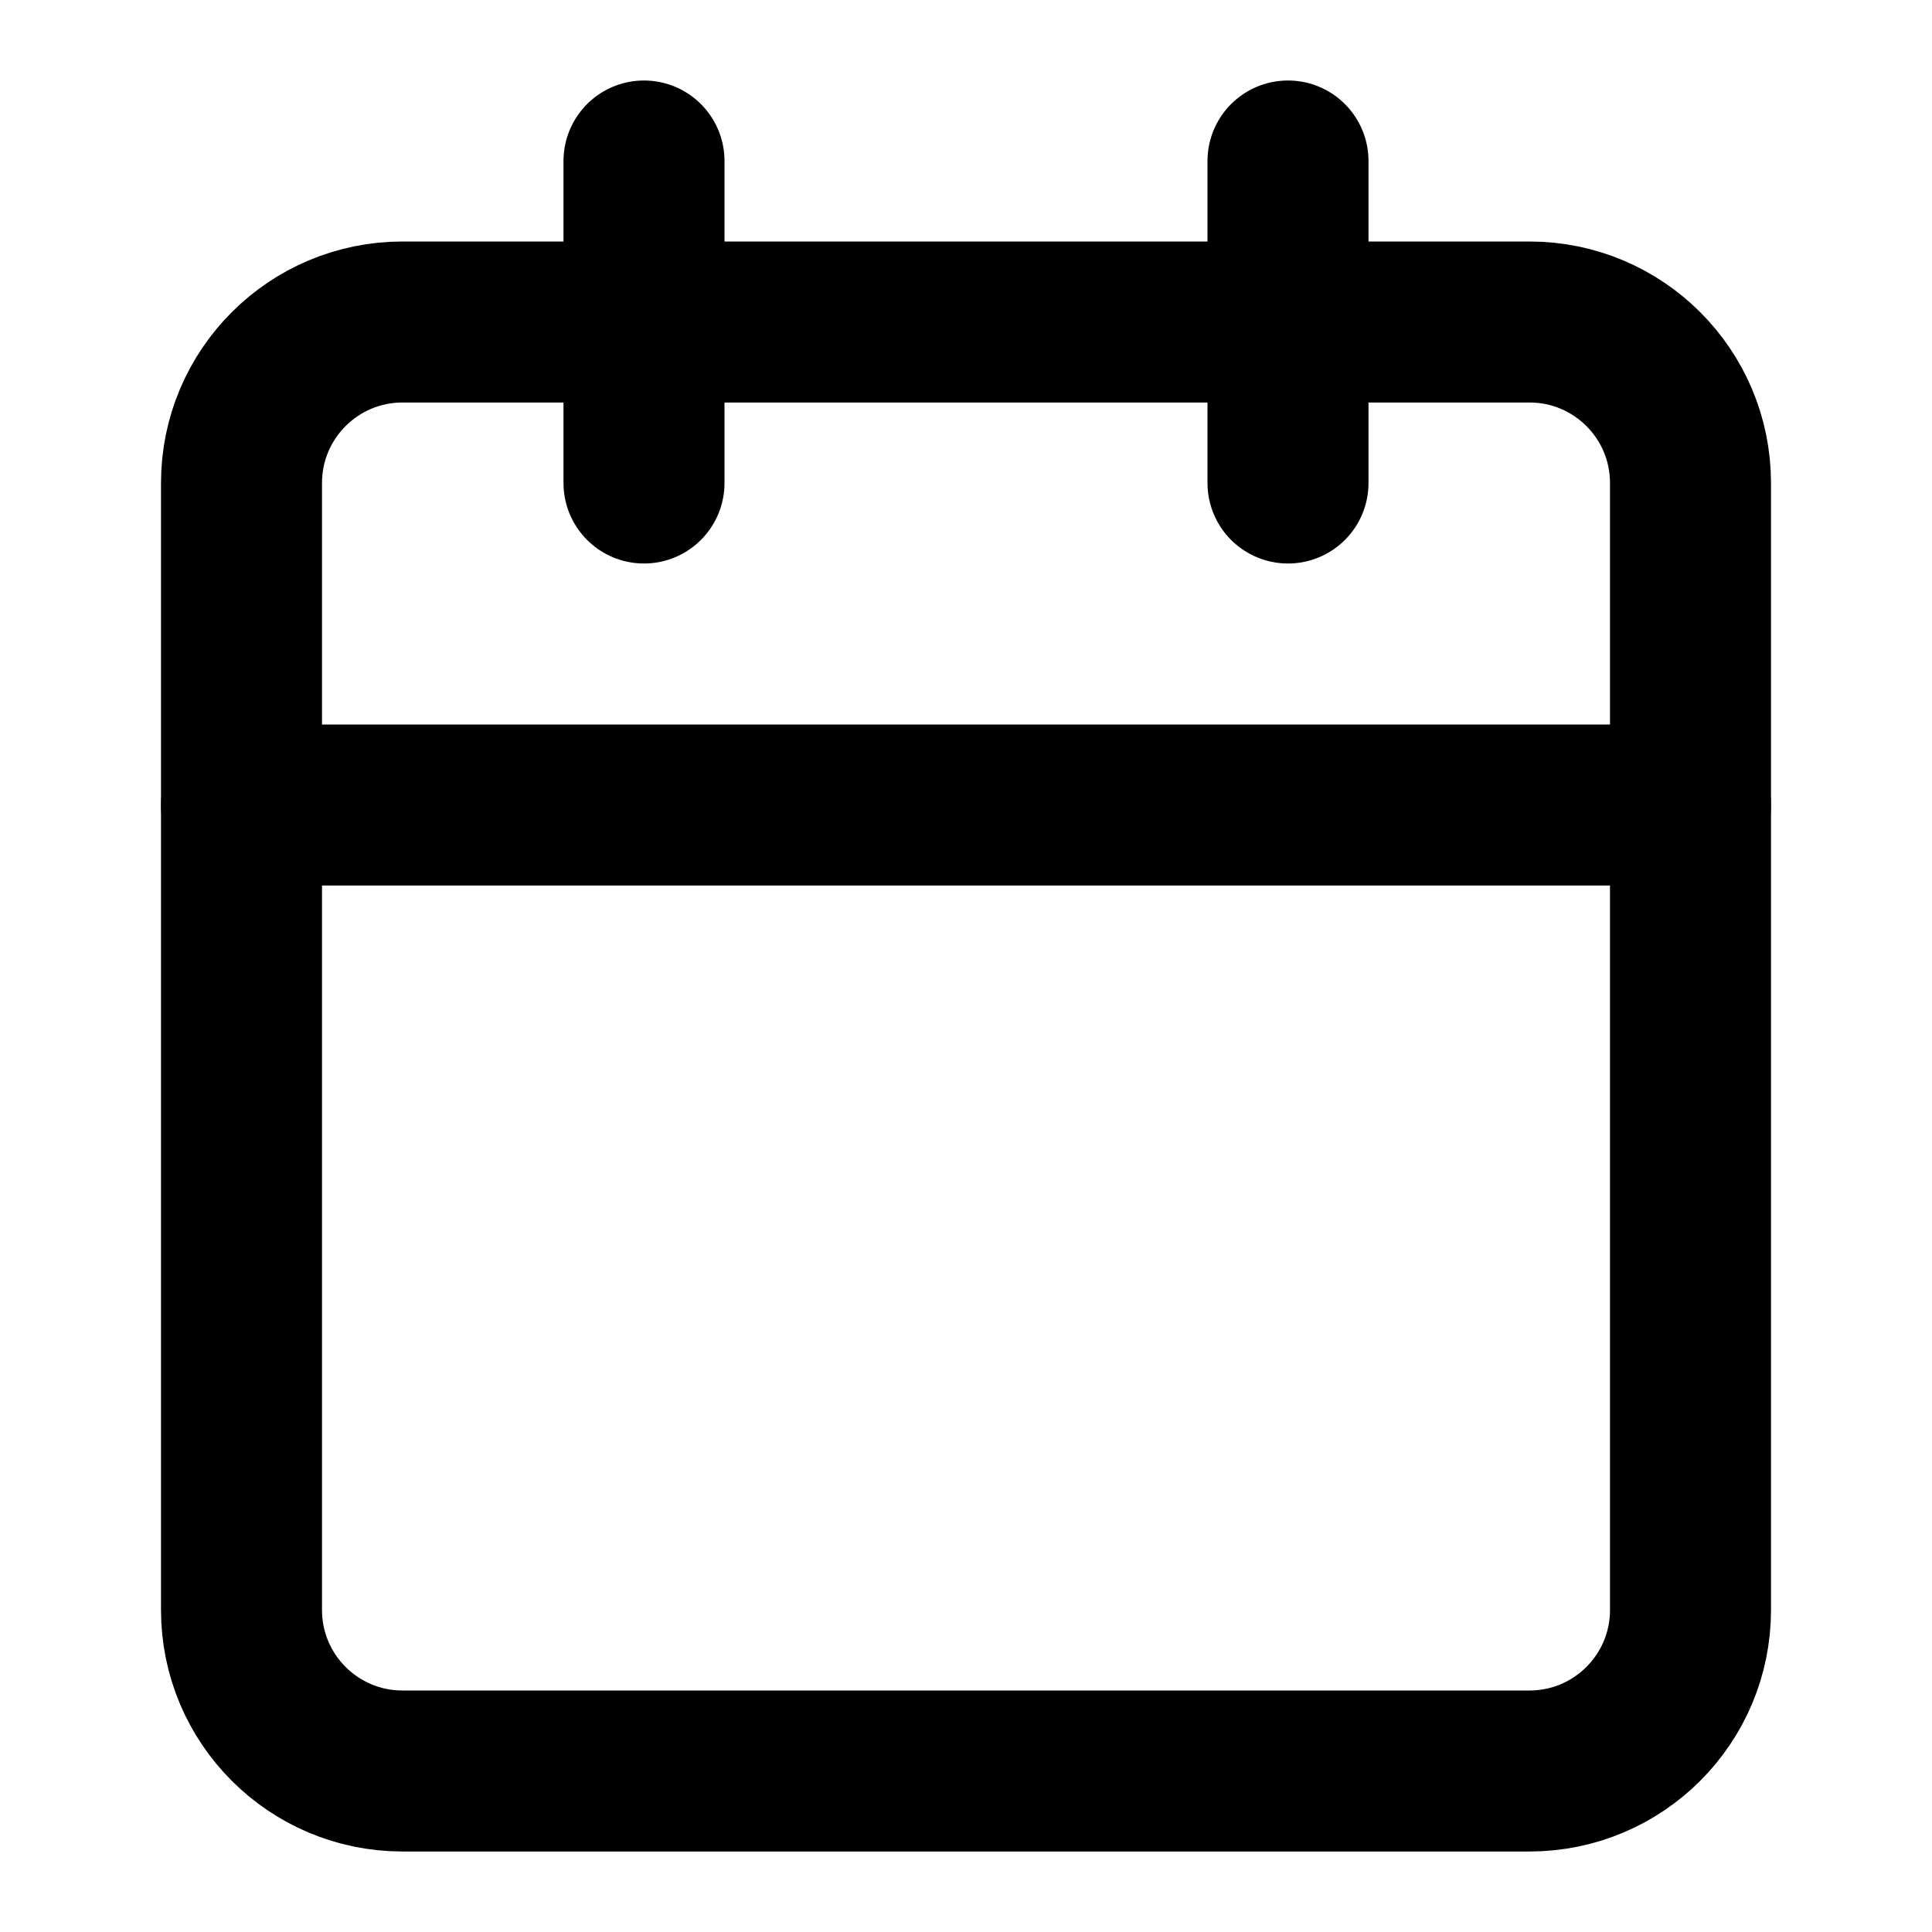
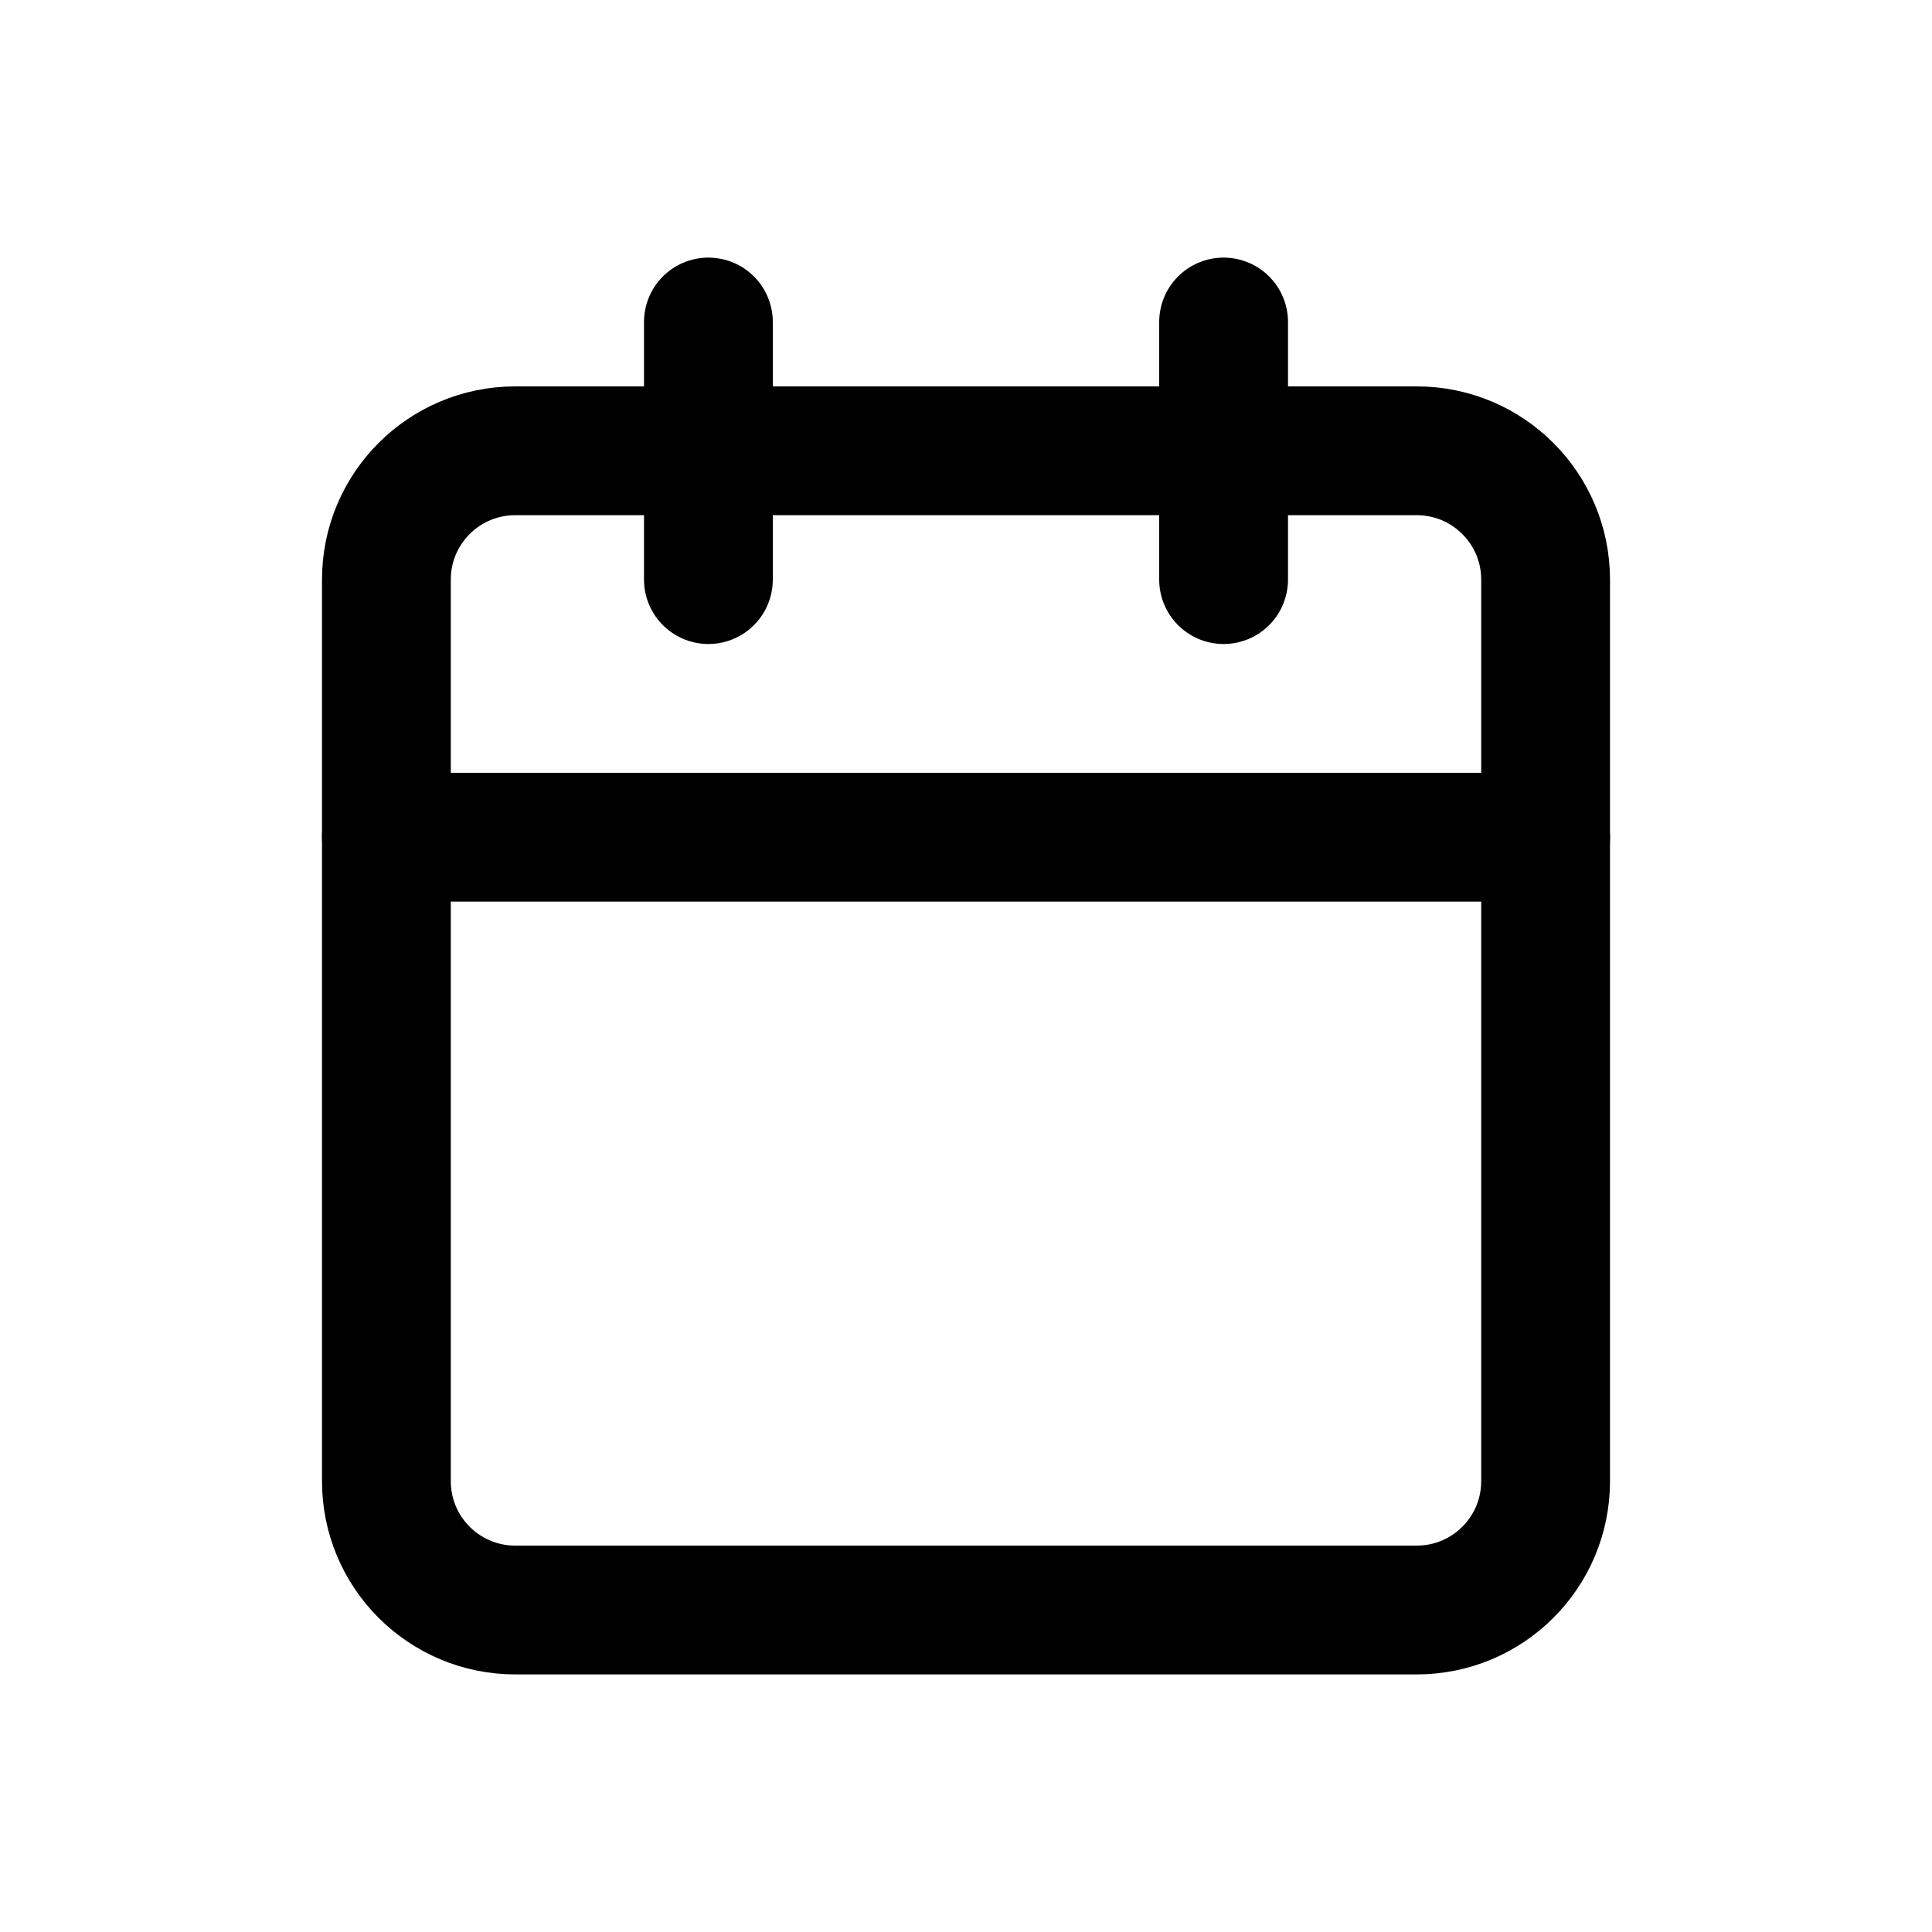
<svg xmlns="http://www.w3.org/2000/svg" width="24" height="24" viewBox="0 0 24 24" fill="none" stroke="currentColor" stroke-width="2" stroke-linecap="round" stroke-linejoin="round" class="lucide lucide-calendar">
-   <rect width="18" height="18" x="3" y="4" rx="2" ry="2" />
-   <line x1="16" x2="16" y1="2" y2="6" />
-   <line x1="8" x2="8" y1="2" y2="6" />
-   <line x1="3" x2="21" y1="10" y2="10" />
+   <g transform="scale(0.8) translate(3, 3)">
+     <rect width="18" height="18" x="3" y="4" rx="2" ry="2" />
+     <line x1="16" x2="16" y1="2" y2="6" />
+     <line x1="8" x2="8" y1="2" y2="6" />
+     <line x1="3" x2="21" y1="10" y2="10" />
+   </g>
</svg>
